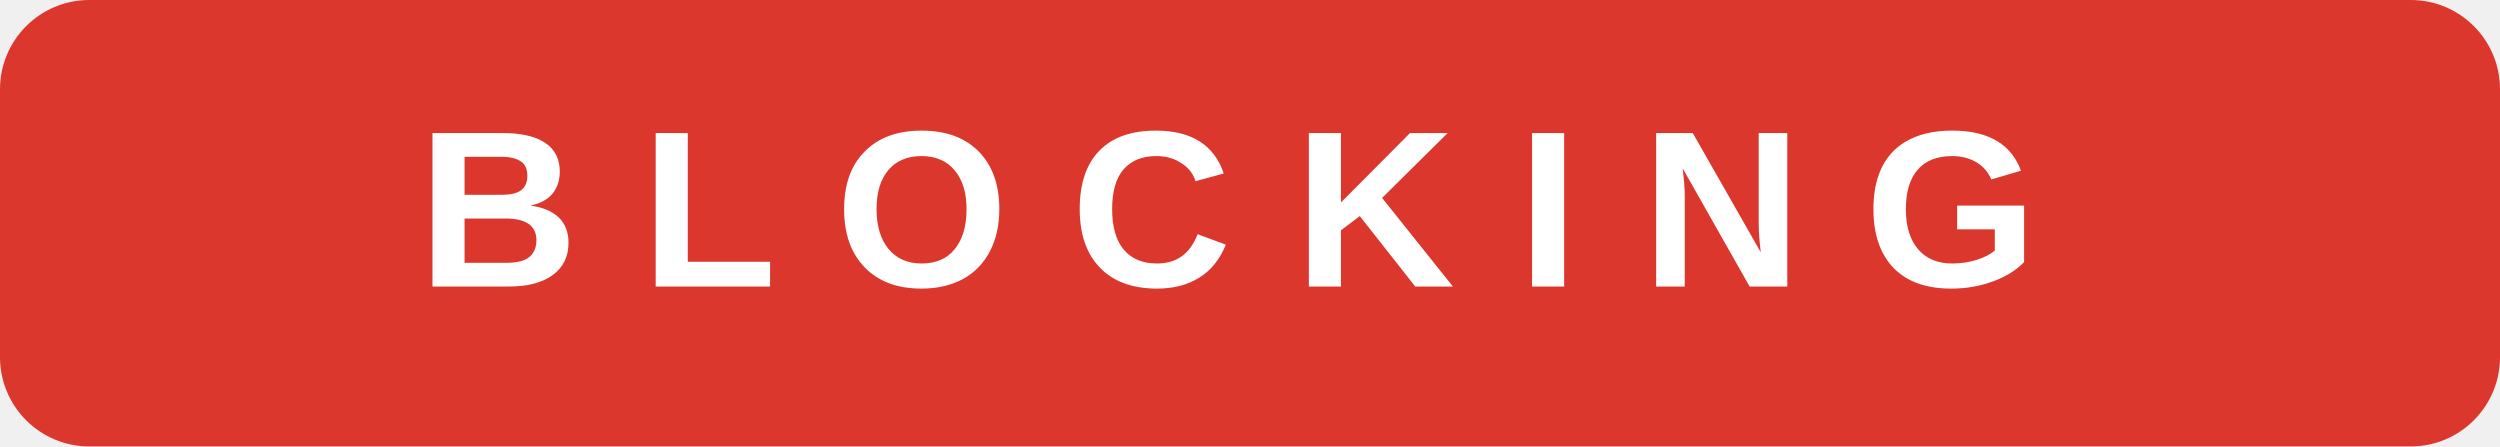
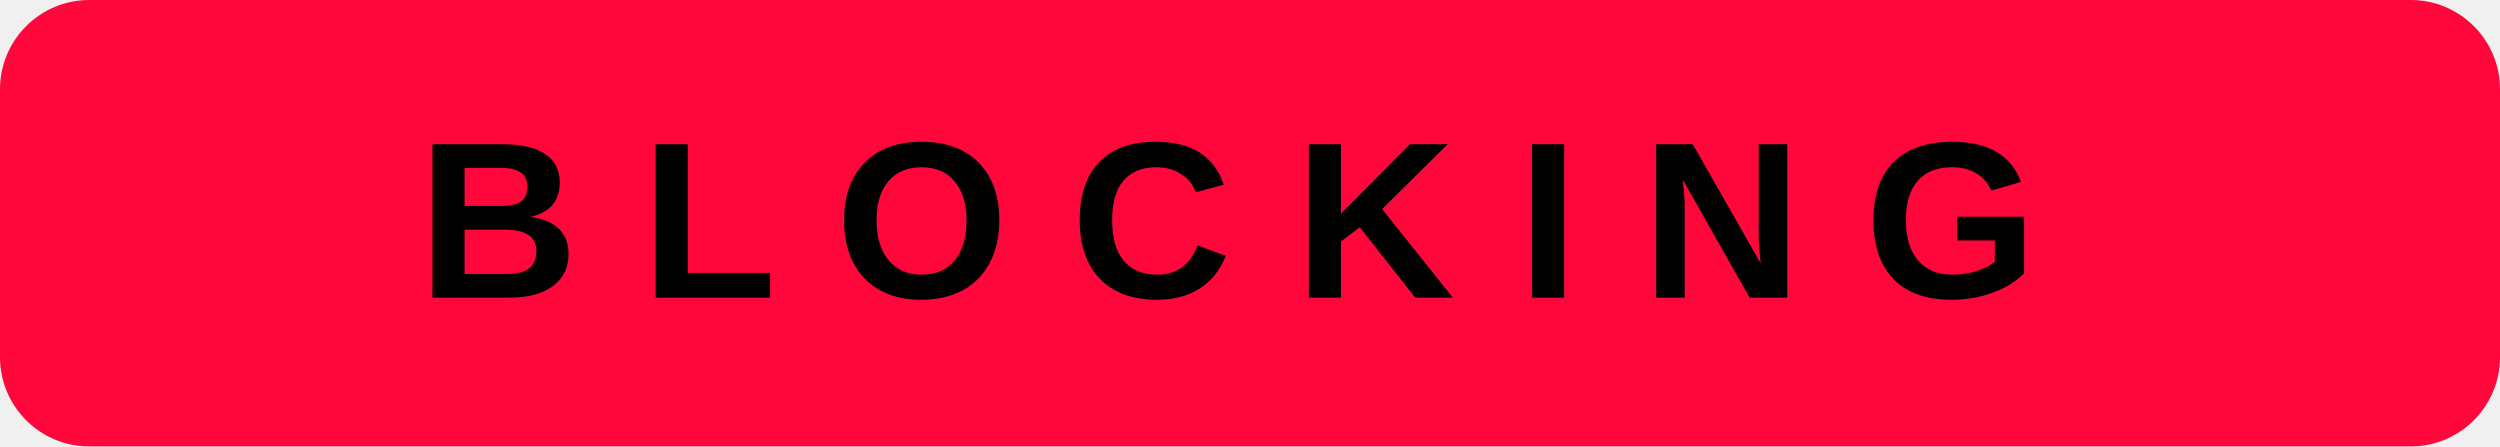
<svg xmlns="http://www.w3.org/2000/svg" width="112" height="20" viewBox="0 0 112 20" role="img" aria-label="P0">
-   <rect width="112" height="20" rx="4" transform="matrix(-1 0 0 1 112 0)" fill="#DB372D" />
-   <text x="55.0" y="10.0" text-anchor="middle" dominant-baseline="middle" font-family="Arial, Helvetica, sans-serif" font-size="10" font-weight="700" fill="#FFFFFF">B L O C K I N G</text>
+   <rect width="112" height="20" rx="4" transform="matrix(-1 0 0 1 112 0)" fill="#FF073A" />
+   <text x="55.0" y="10.5" text-anchor="middle" dominant-baseline="middle" font-family="Arial, Helvetica, sans-serif" font-size="10" font-weight="700" fill="#000000">B L O C K I N G</text>
</svg>
